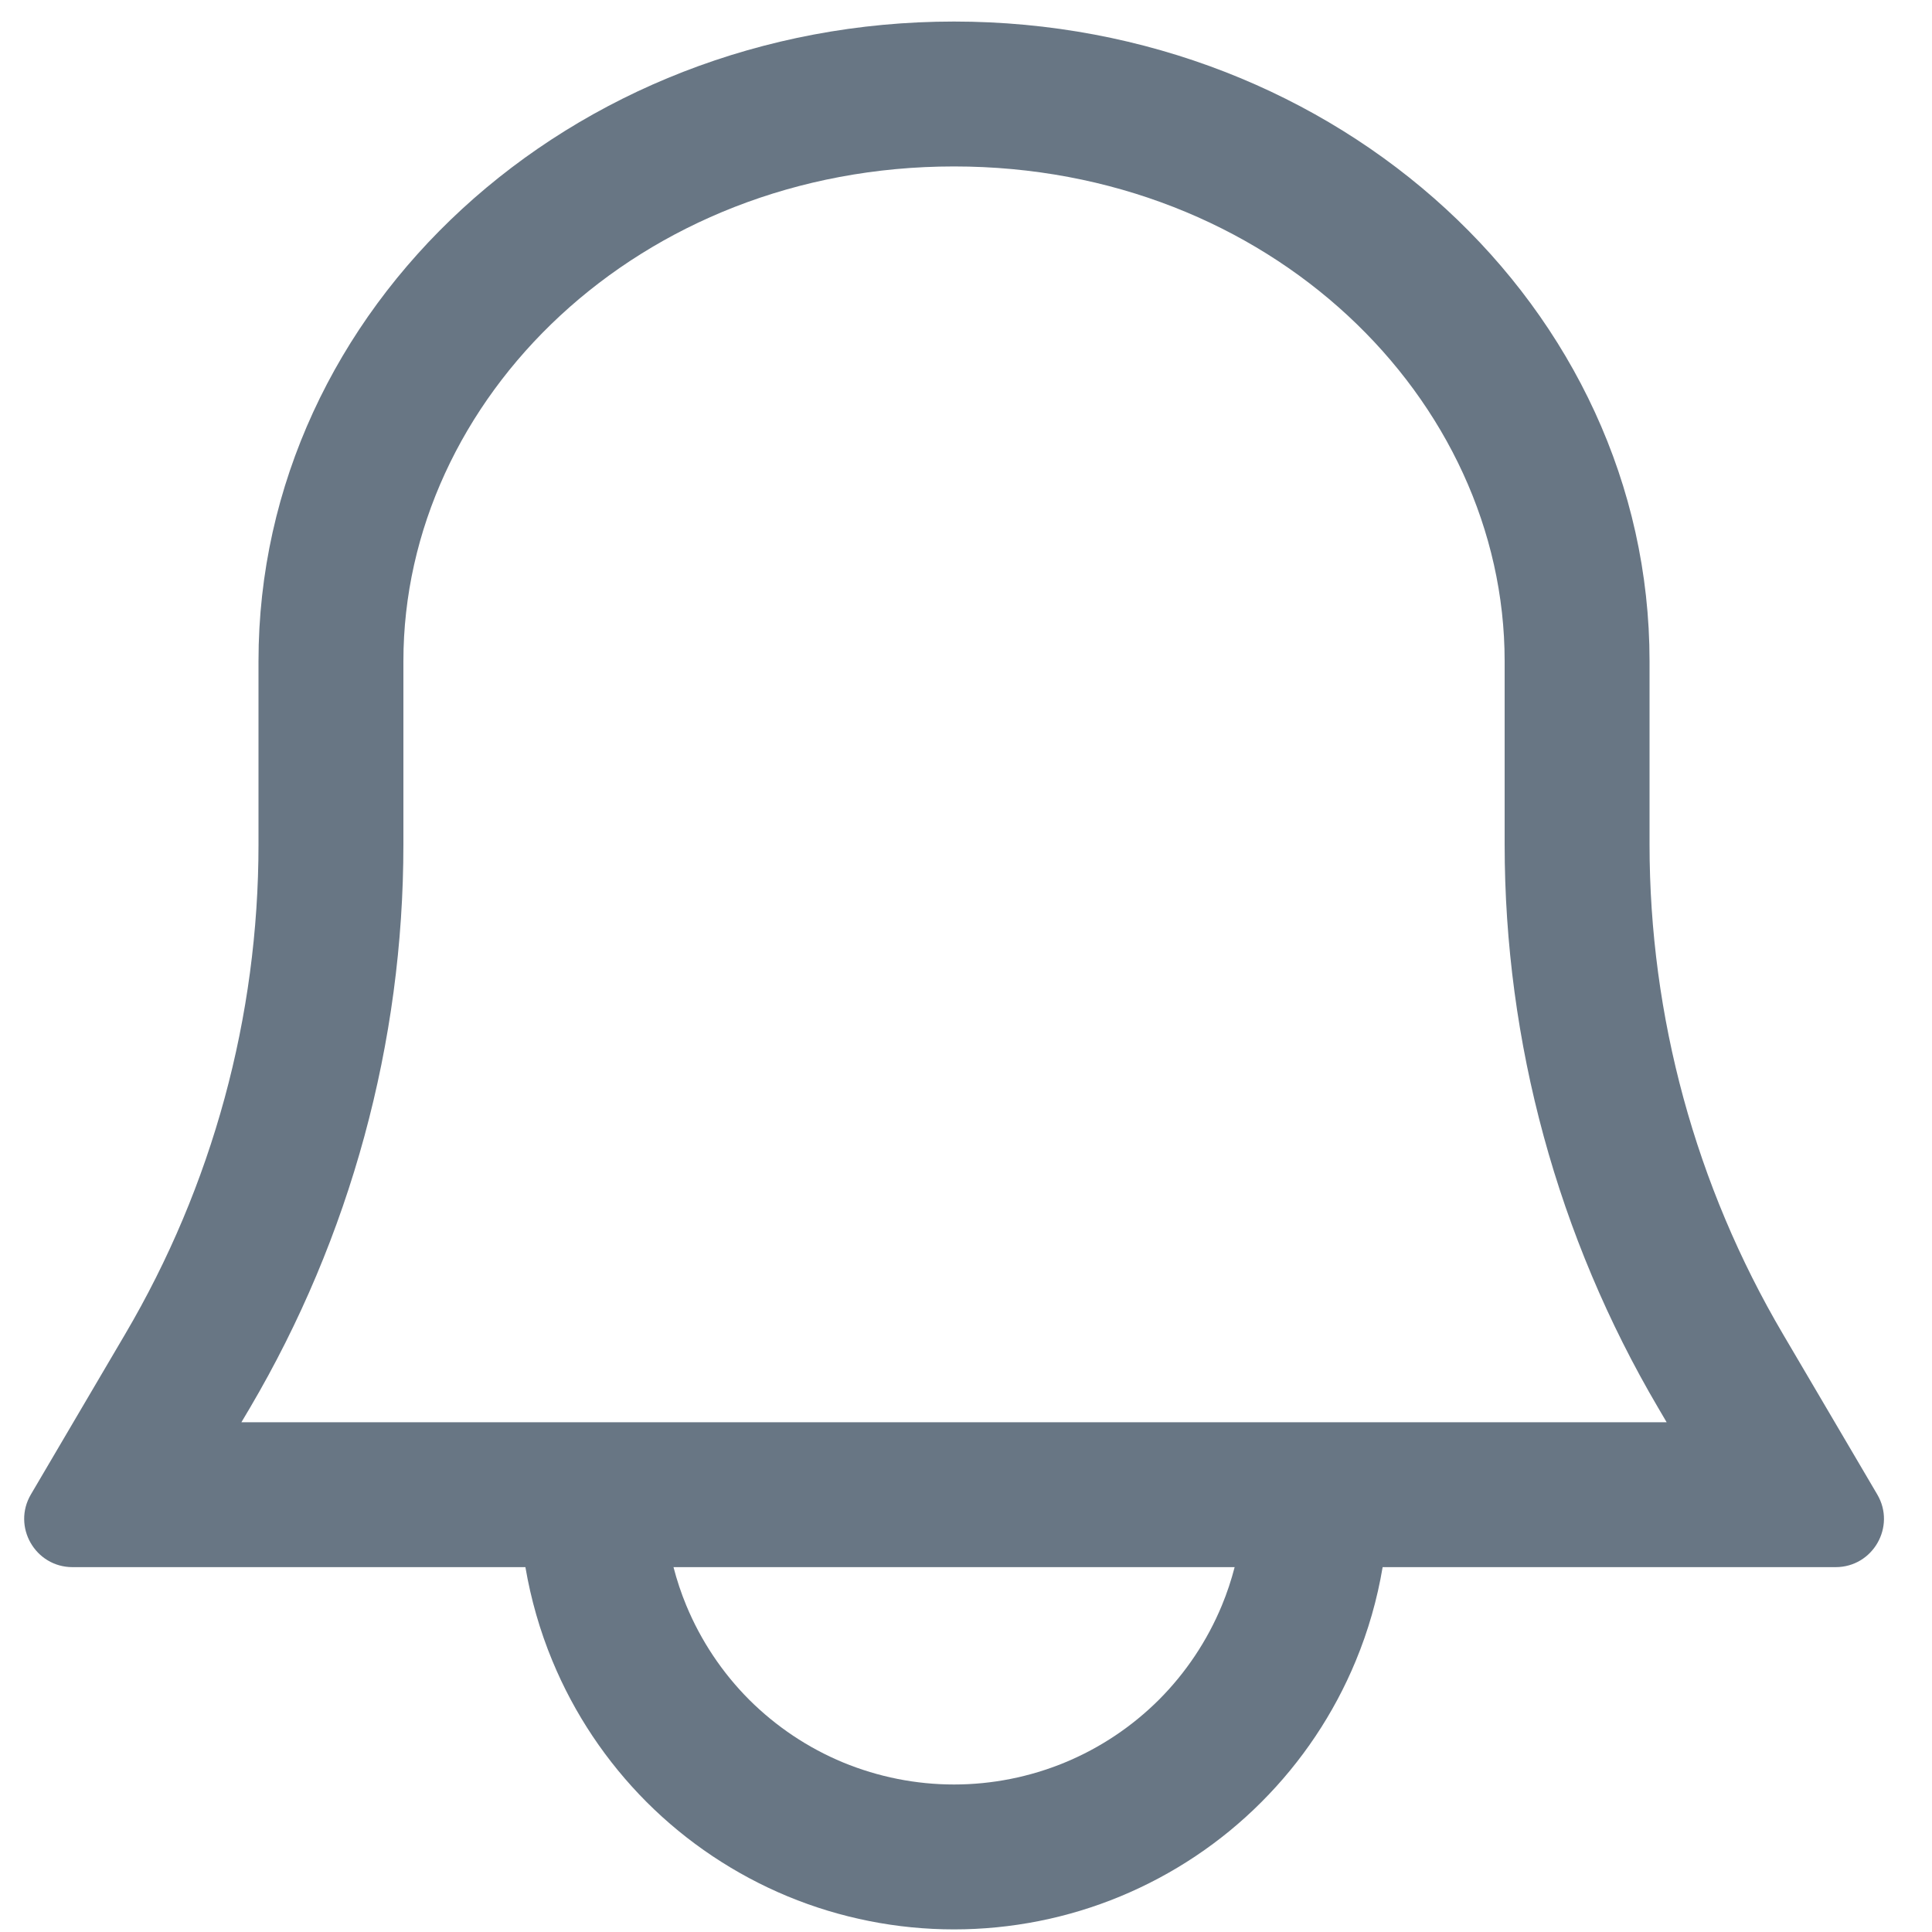
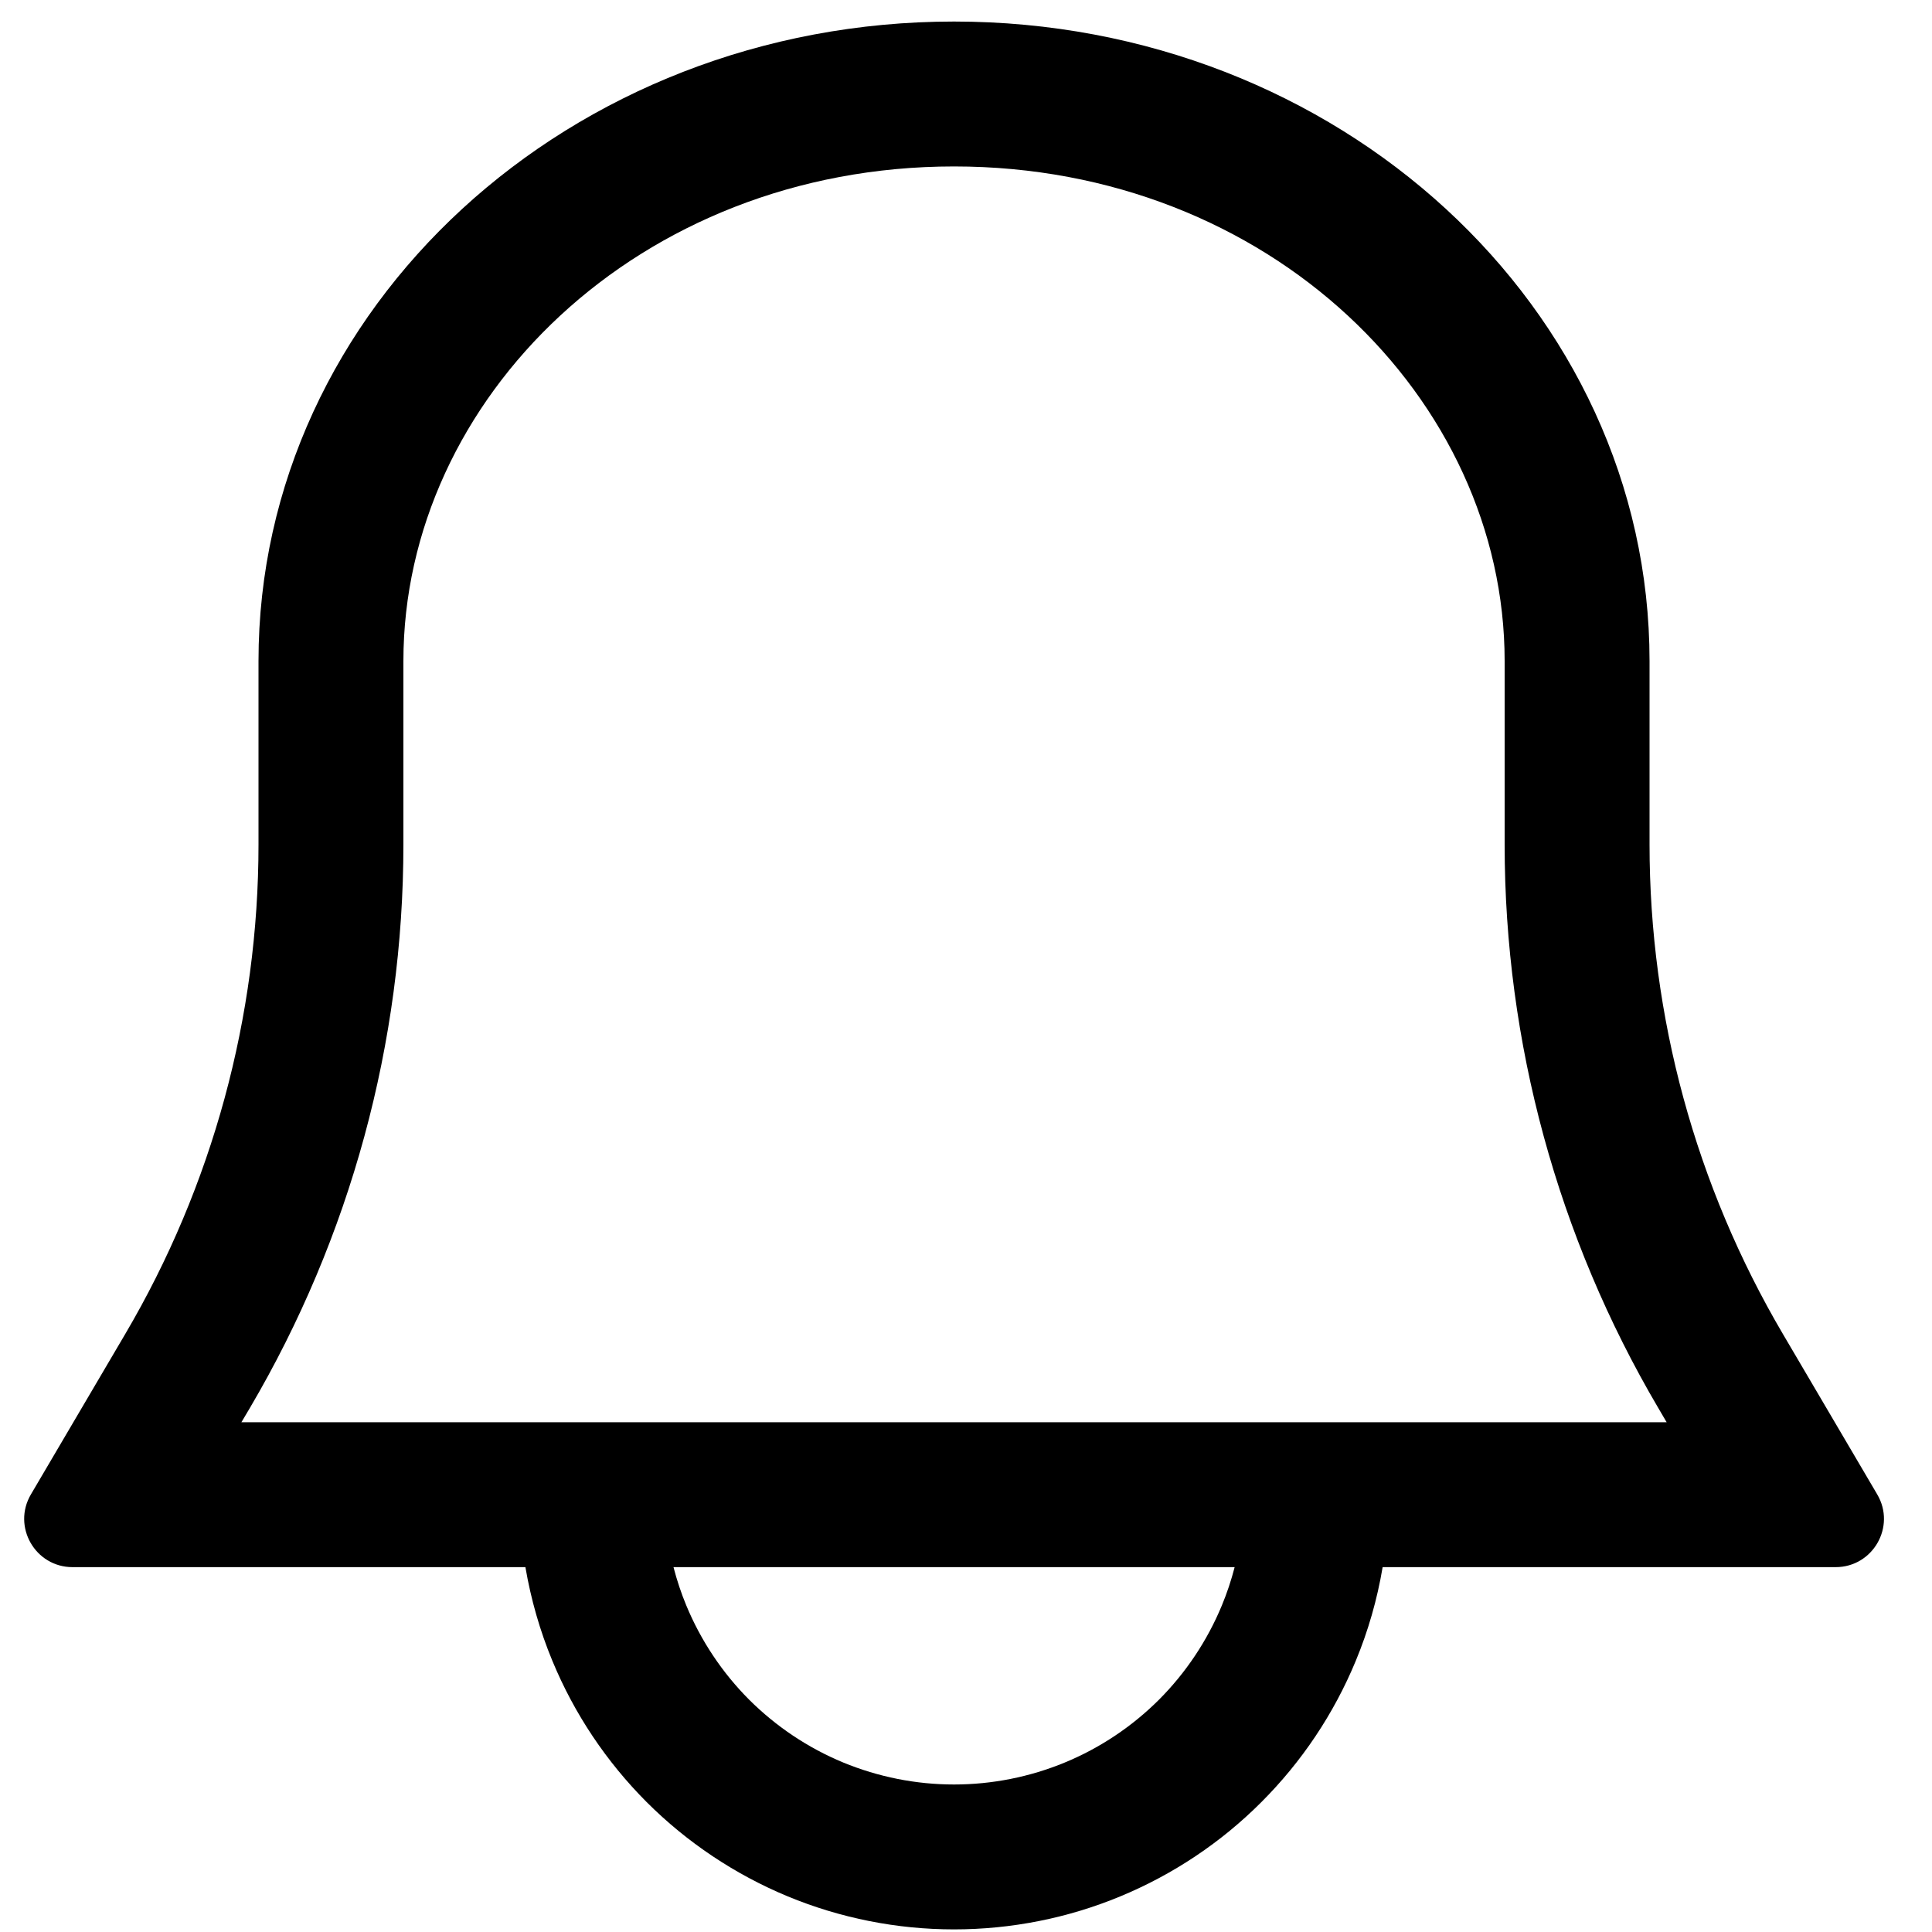
<svg xmlns="http://www.w3.org/2000/svg" width="20" height="20" viewBox="0 0 20 20" fill="none">
-   <path fill-rule="evenodd" clip-rule="evenodd" d="M17.076 8.741C17.076 10.524 17.553 12.275 18.458 13.812L19.433 15.47C19.629 15.803 19.389 16.223 19.002 16.223H14.313C14.257 16.556 14.164 16.882 14.034 17.195C13.808 17.741 13.476 18.237 13.058 18.655C12.641 19.073 12.145 19.404 11.598 19.631C11.053 19.857 10.467 19.973 9.876 19.973C9.286 19.973 8.7 19.857 8.154 19.631C7.608 19.404 7.112 19.073 6.694 18.655C6.277 18.237 5.945 17.741 5.719 17.195C5.589 16.882 5.496 16.556 5.439 16.223H0.751C0.364 16.223 0.124 15.803 0.32 15.47L1.295 13.812C2.2 12.275 2.676 10.524 2.676 8.741V6.844C2.676 3.187 5.9 0.223 9.876 0.223C13.853 0.223 17.076 3.187 17.076 6.844V8.741ZM4.176 6.844C4.176 4.132 6.607 1.723 9.876 1.723C13.145 1.723 15.576 4.132 15.576 6.844V8.741C15.576 10.792 16.125 12.805 17.165 14.573L17.253 14.723H2.499L2.588 14.573C3.628 12.805 4.176 10.792 4.176 8.741V6.844ZM6.972 16.223C7.007 16.358 7.051 16.491 7.105 16.621C7.256 16.985 7.477 17.316 7.755 17.595C8.034 17.873 8.364 18.094 8.728 18.245C9.092 18.395 9.482 18.473 9.876 18.473C10.27 18.473 10.661 18.395 11.024 18.245C11.389 18.094 11.719 17.873 11.998 17.595C12.276 17.316 12.497 16.985 12.648 16.621C12.702 16.491 12.746 16.358 12.781 16.223H6.972Z" fill="#687684" />
+   <path fill-rule="evenodd" clip-rule="evenodd" d="M17.076 8.741C17.076 10.524 17.553 12.275 18.458 13.812L19.433 15.47C19.629 15.803 19.389 16.223 19.002 16.223H14.313C14.257 16.556 14.164 16.882 14.034 17.195C13.808 17.741 13.476 18.237 13.058 18.655C12.641 19.073 12.145 19.404 11.598 19.631C11.053 19.857 10.467 19.973 9.876 19.973C9.286 19.973 8.7 19.857 8.154 19.631C7.608 19.404 7.112 19.073 6.694 18.655C6.277 18.237 5.945 17.741 5.719 17.195C5.589 16.882 5.496 16.556 5.439 16.223H0.751C0.364 16.223 0.124 15.803 0.32 15.47L1.295 13.812C2.2 12.275 2.676 10.524 2.676 8.741V6.844C2.676 3.187 5.9 0.223 9.876 0.223C13.853 0.223 17.076 3.187 17.076 6.844V8.741ZM4.176 6.844C4.176 4.132 6.607 1.723 9.876 1.723C13.145 1.723 15.576 4.132 15.576 6.844V8.741C15.576 10.792 16.125 12.805 17.165 14.573L17.253 14.723H2.499L2.588 14.573C3.628 12.805 4.176 10.792 4.176 8.741V6.844ZM6.972 16.223C7.007 16.358 7.051 16.491 7.105 16.621C7.256 16.985 7.477 17.316 7.755 17.595C8.034 17.873 8.364 18.094 8.728 18.245C9.092 18.395 9.482 18.473 9.876 18.473C10.27 18.473 10.661 18.395 11.024 18.245C11.389 18.094 11.719 17.873 11.998 17.595C12.276 17.316 12.497 16.985 12.648 16.621C12.702 16.491 12.746 16.358 12.781 16.223H6.972Z" fill="#000000" />
</svg>
